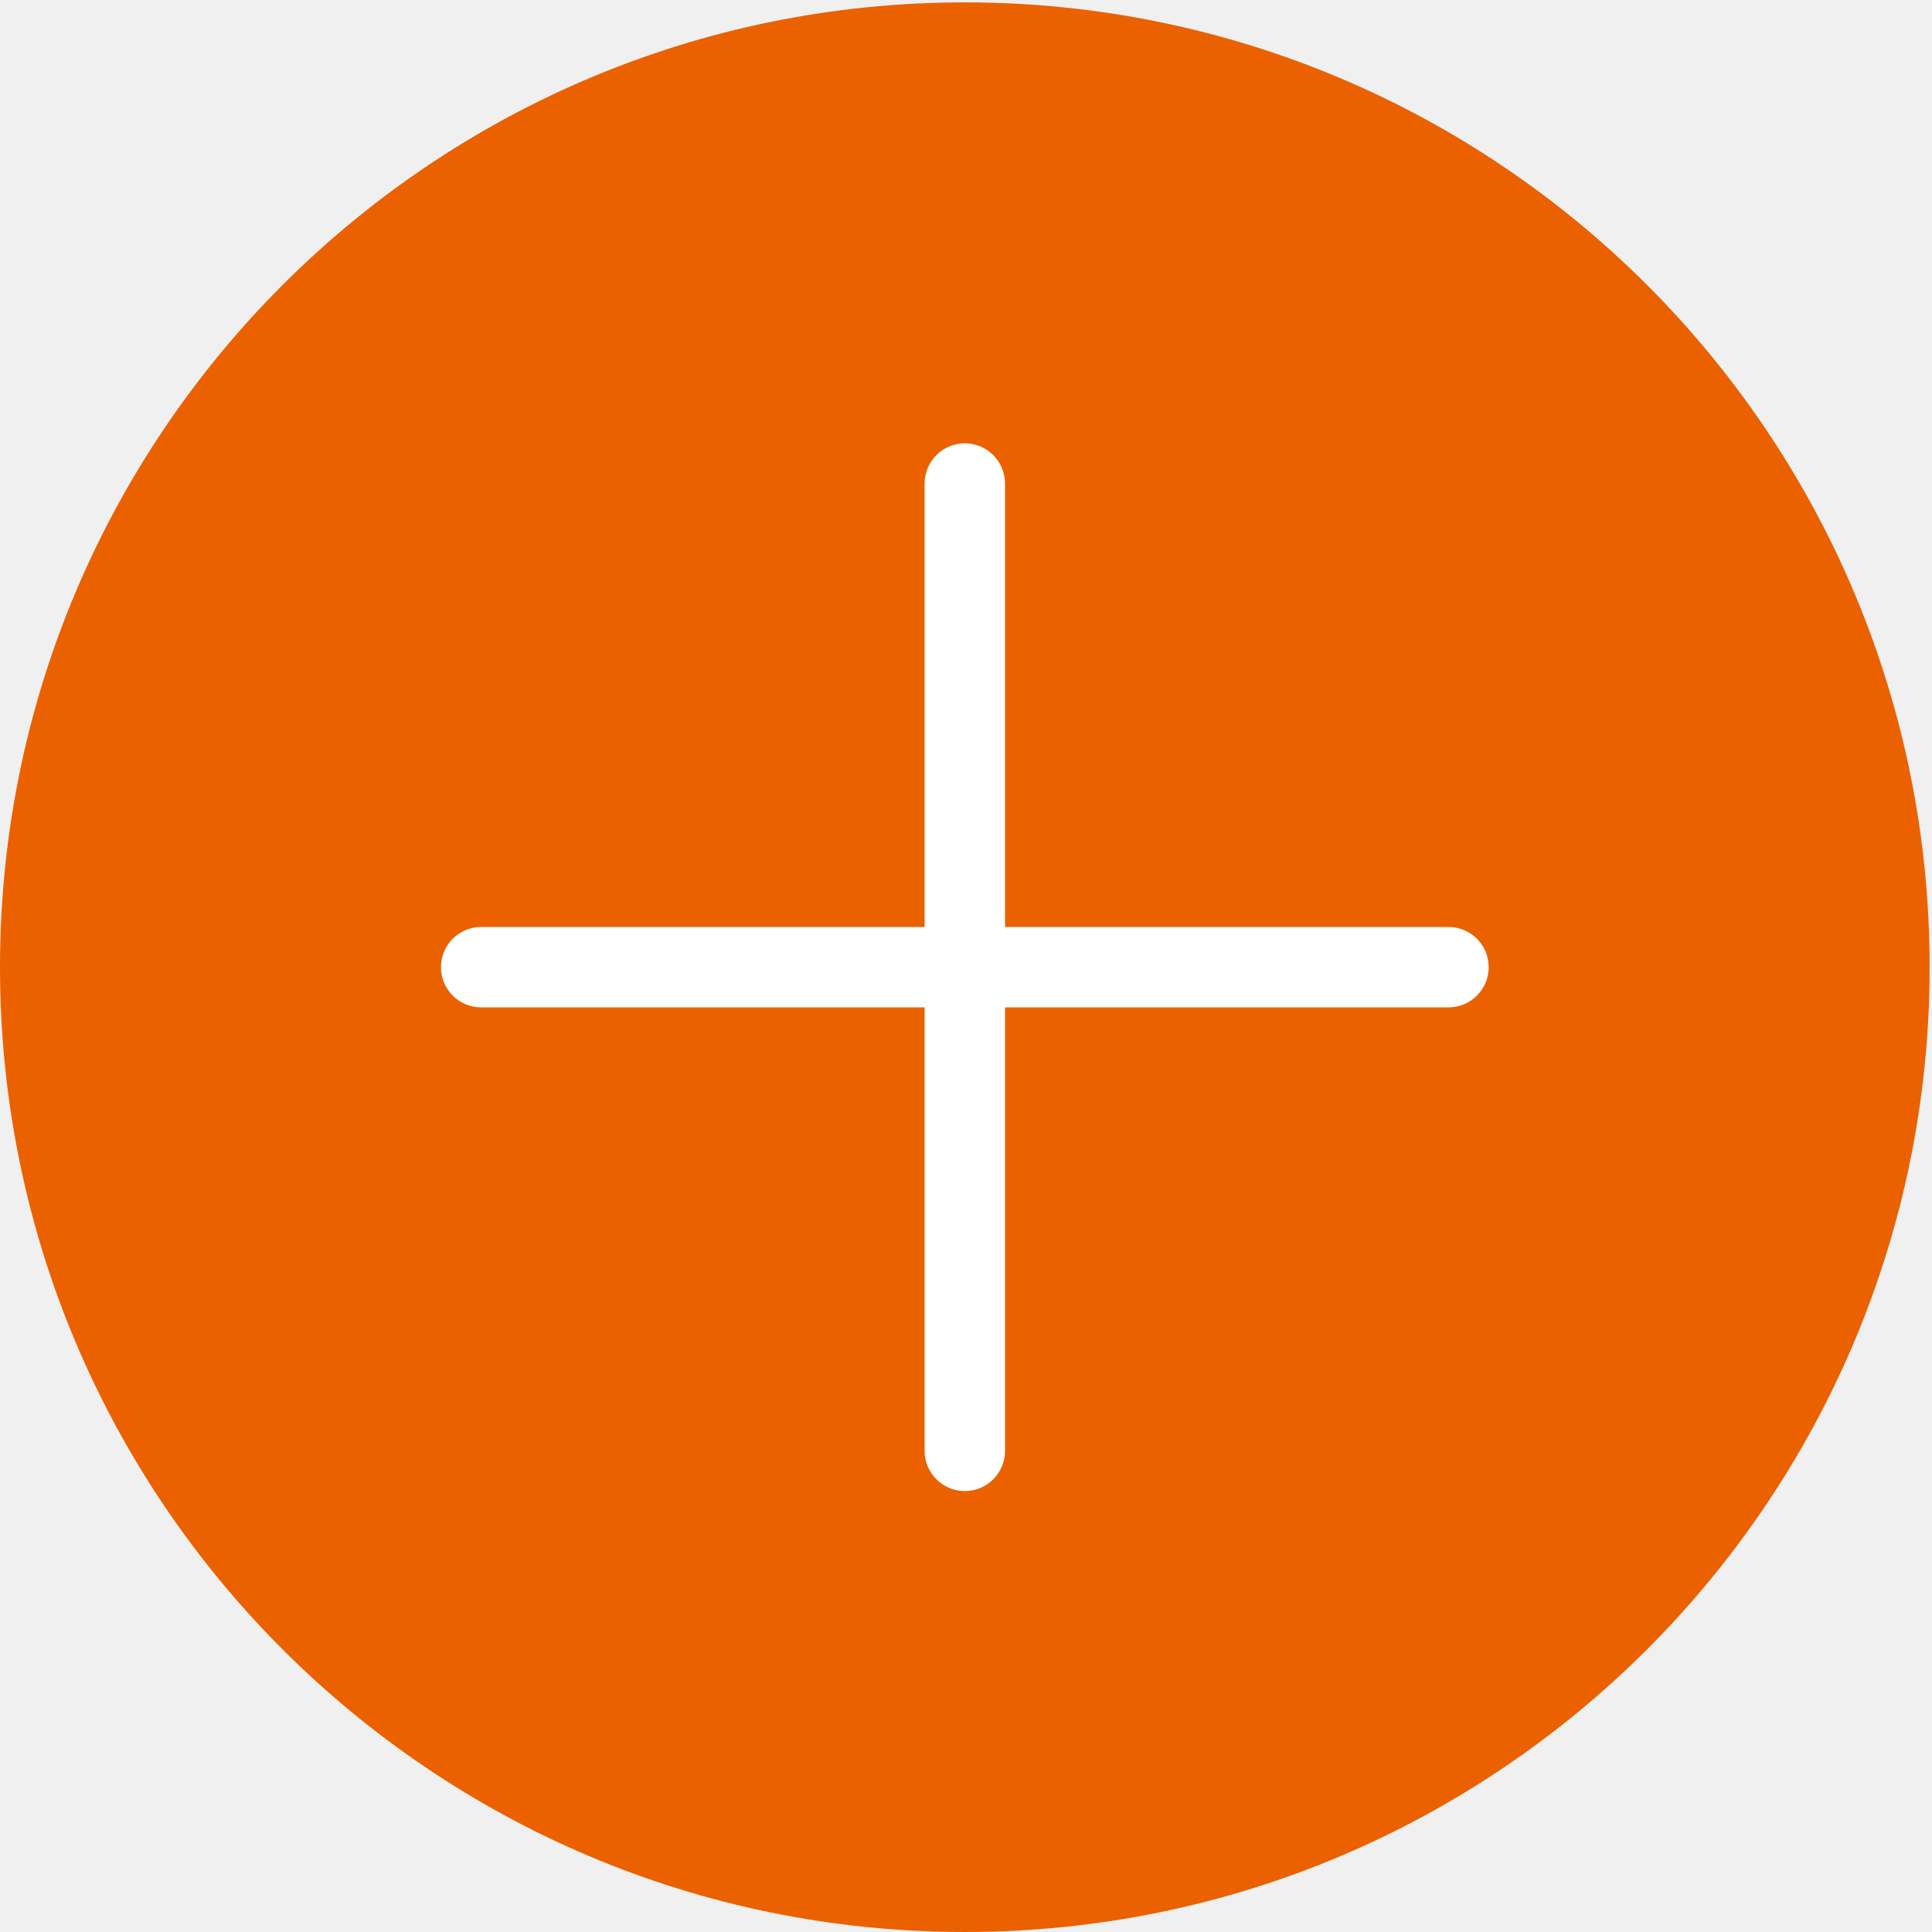
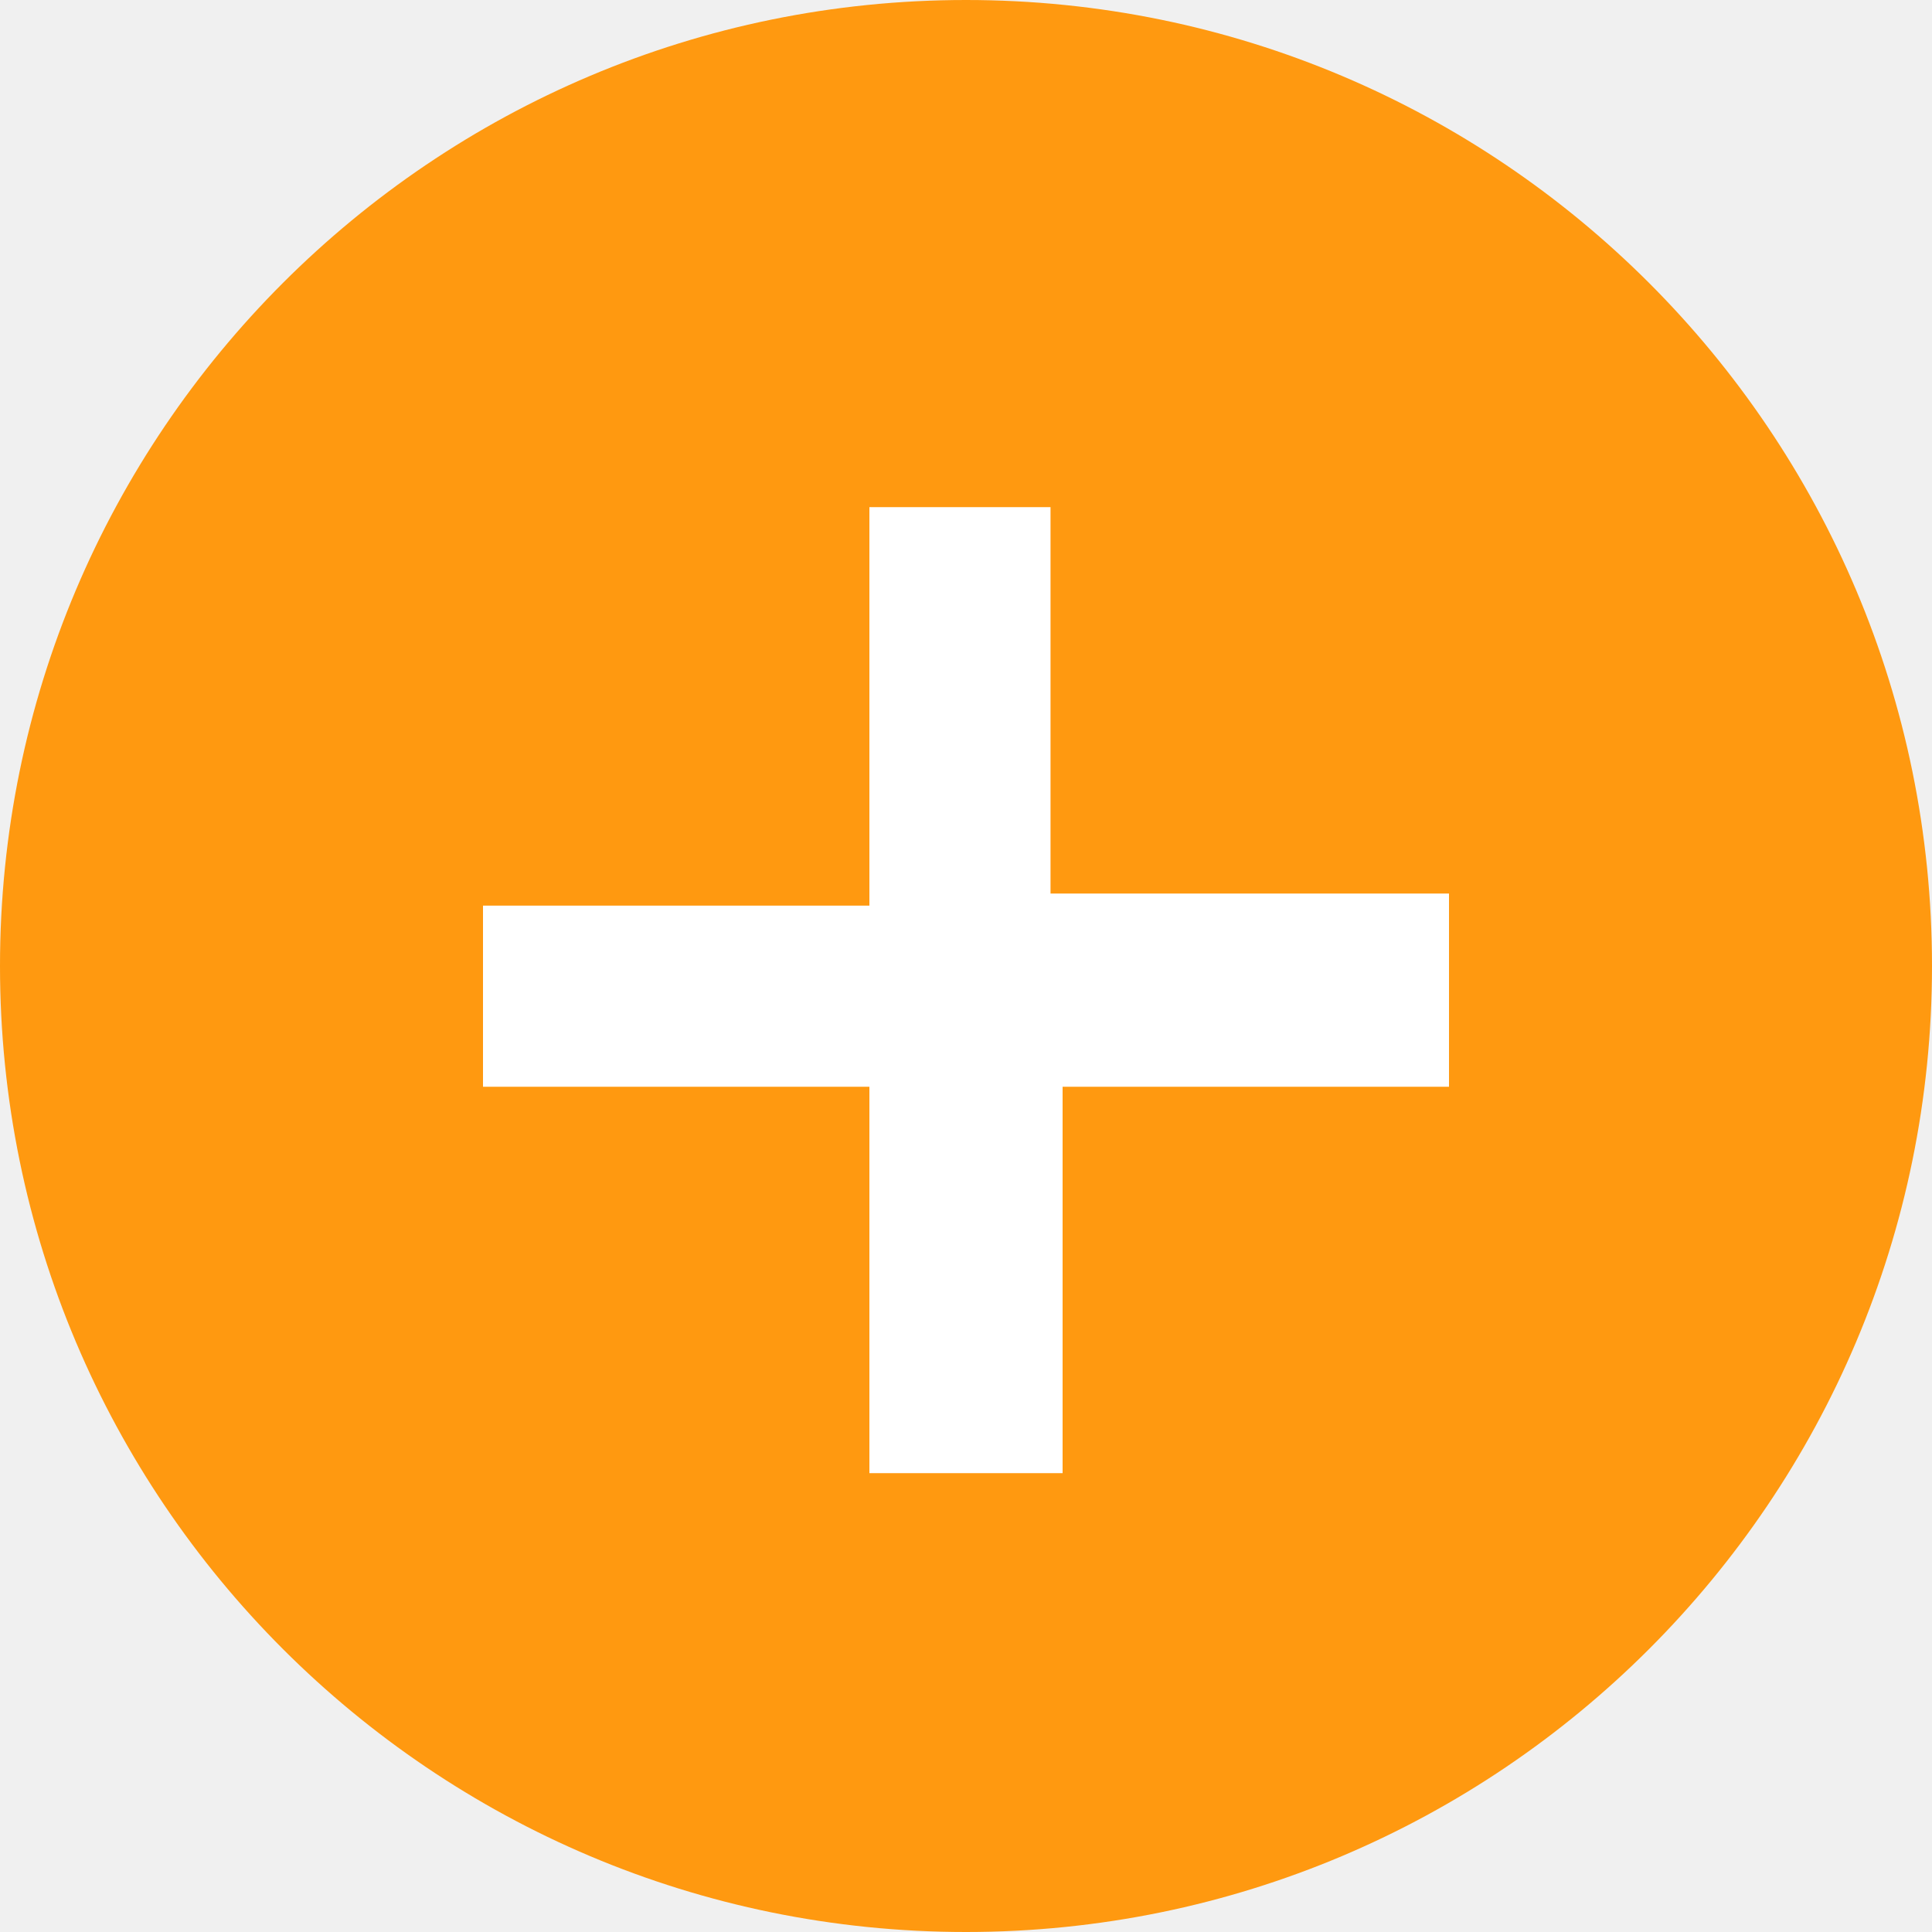
- <svg xmlns="http://www.w3.org/2000/svg" class="icon" width="200px" height="200.00px" viewBox="0 0 1024 1024" version="1.1">
-   <path d="M511.373 512.627m-511.373 0a511.373 511.373 0 1 0 1022.746 0 511.373 511.373 0 1 0-1022.746 0Z" fill="#EB6100" />
-   <path d="M532.681 768.981c0 11.768-9.54 21.308-21.308 21.308s-21.308-9.54-21.308-21.308V256.276c0-11.768 9.54-21.308 21.308-21.308s21.308 9.54 21.308 21.308v512.705z" fill="#FFFFFF" />
-   <path d="M255.021 533.935c-11.768 0-21.308-9.54-21.308-21.308s9.54-21.308 21.308-21.308h512.705c11.768 0 21.308 9.54 21.308 21.308s-9.54 21.308-21.308 21.308H255.021z" fill="#FFFFFF" />
+ <svg xmlns="http://www.w3.org/2000/svg" t="1530512933347" class="icon" style="" viewBox="0 0 1024 1024" version="1.1" p-id="9518" width="200" height="200">
+   <defs>
+     <style type="text/css" />
+   </defs>
+   <path d="M512 512m-512 0a512 512 0 1 0 1024 0 512 512 0 1 0-1024 0Z" fill="#ff9910" p-id="9519" data-spm-anchor-id="a313x.7781069.0.i24" class="selected" />
+   <path d="M460.8 480V268.8h96v204.8H768V576H563.2v204.8H460.8V576H256V480h204.8z" fill="#FFFFFF" p-id="9520" />
</svg>
